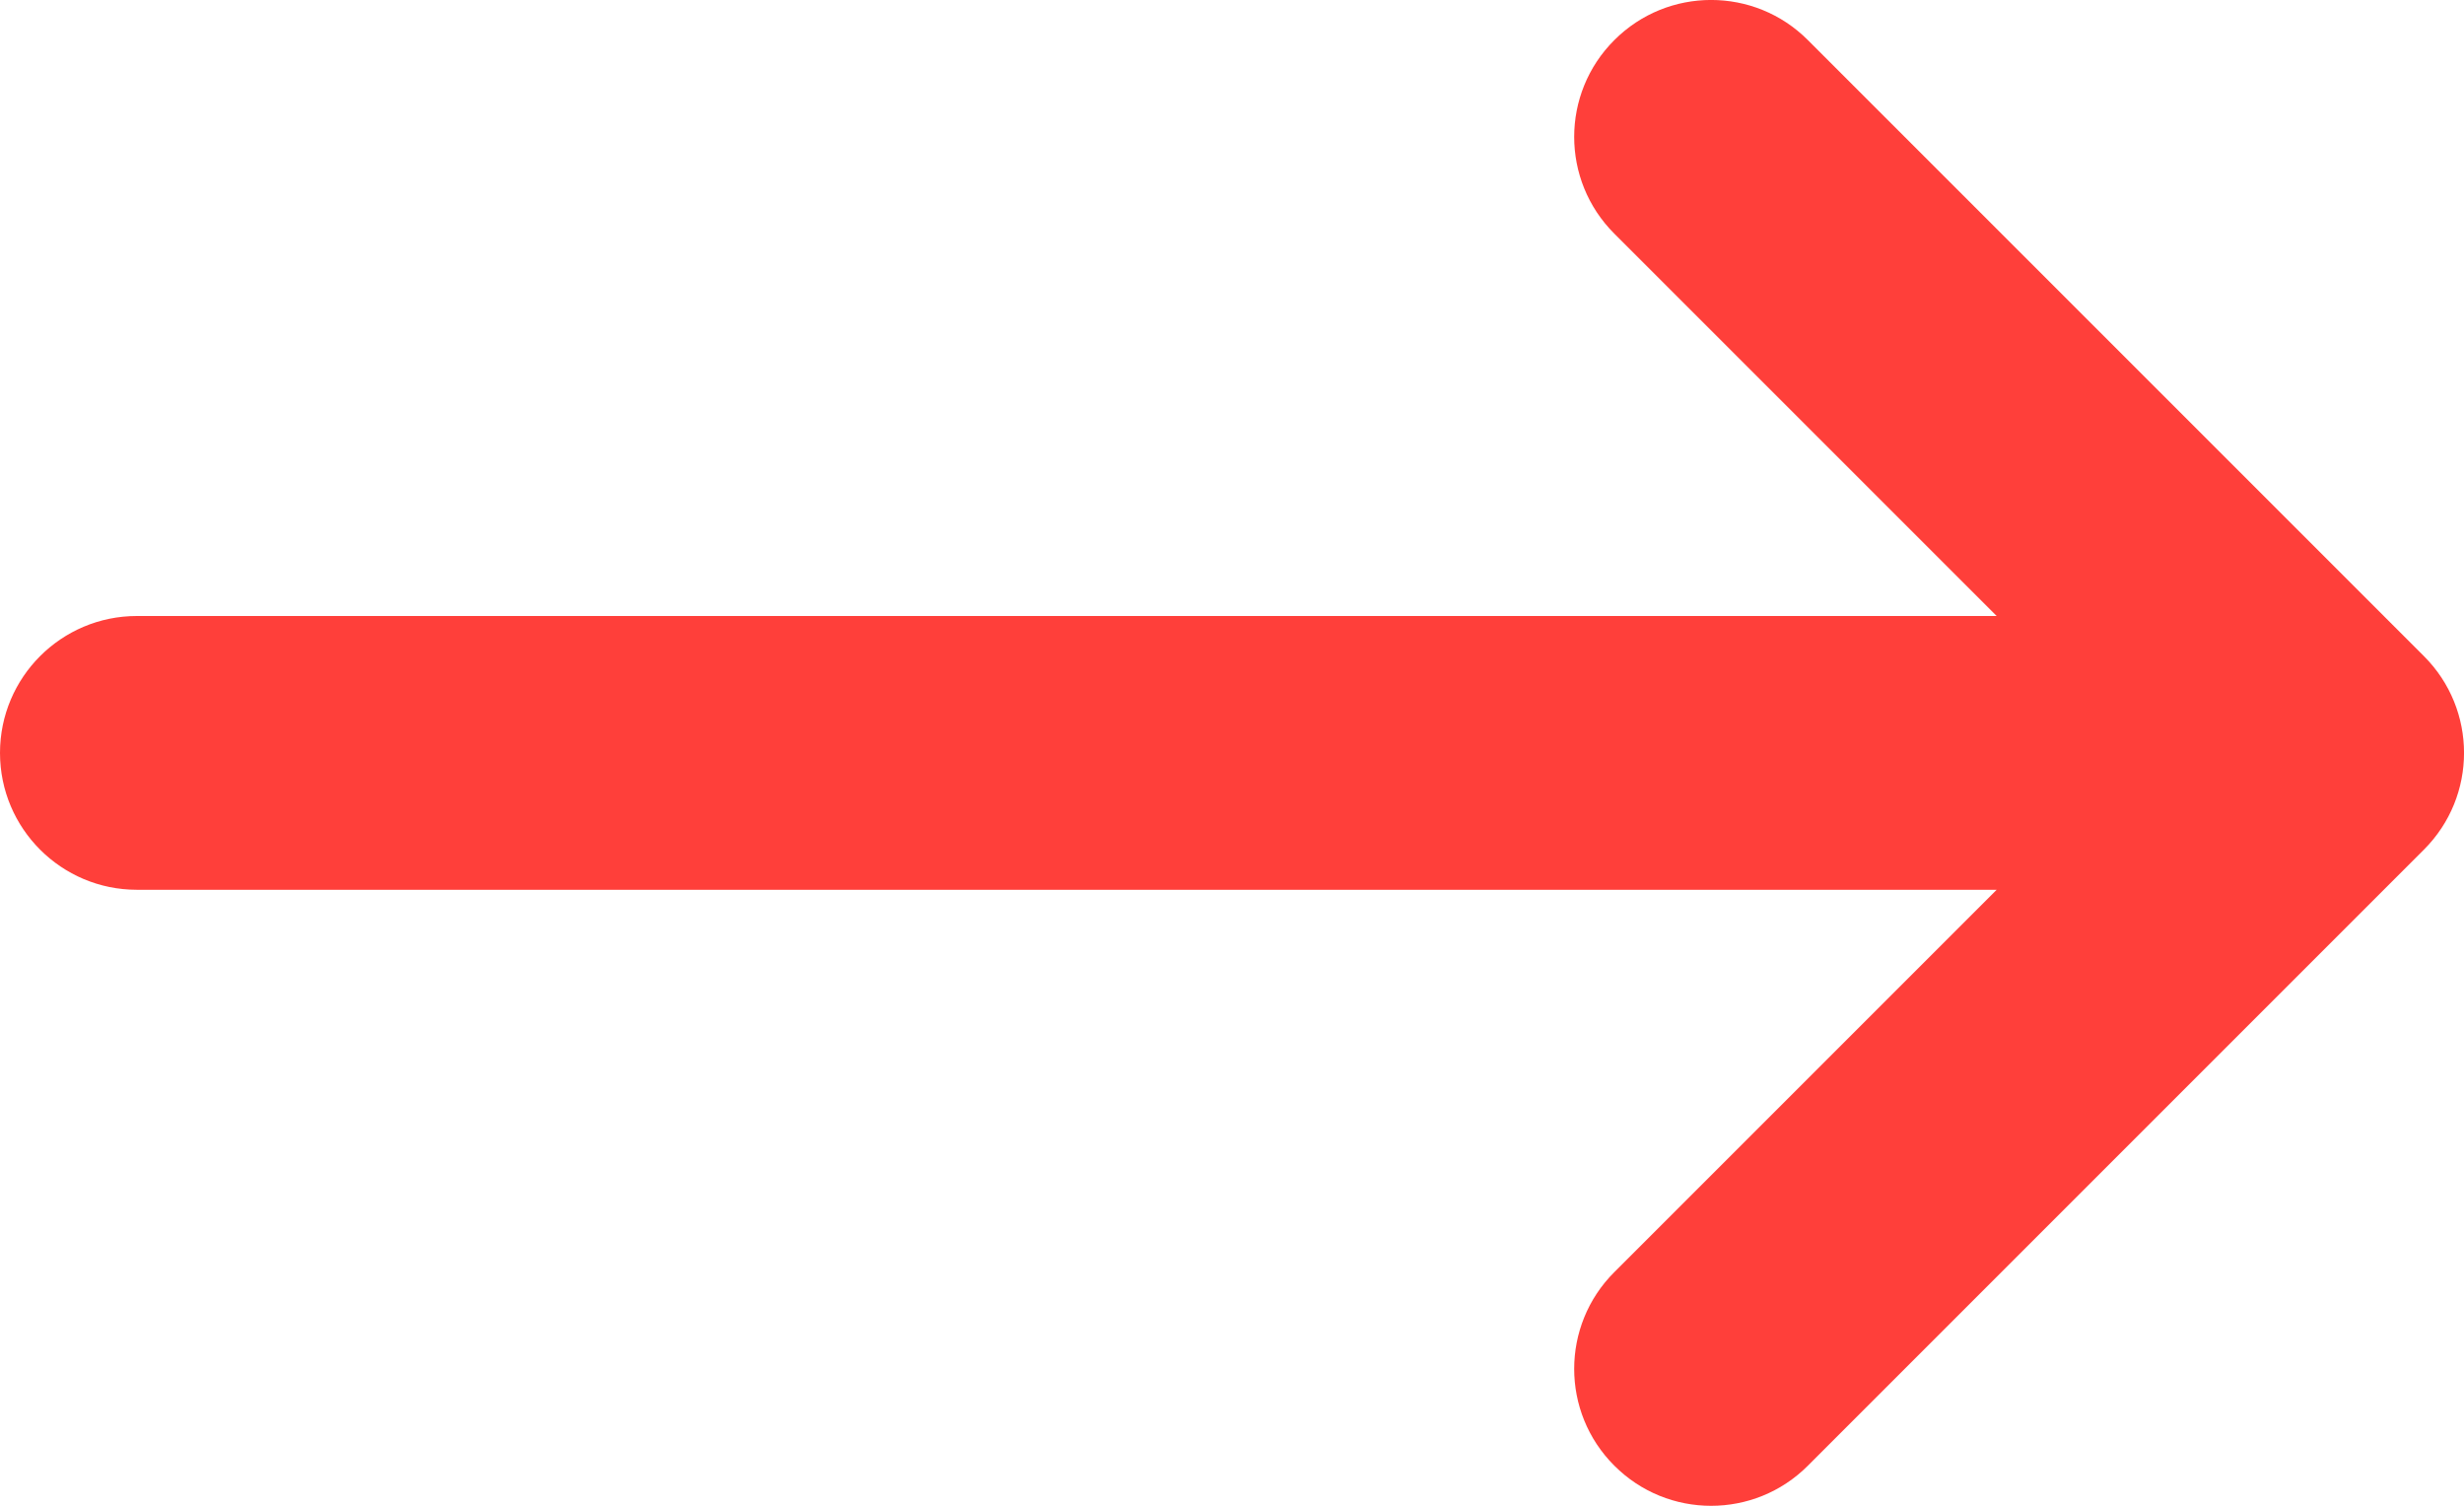
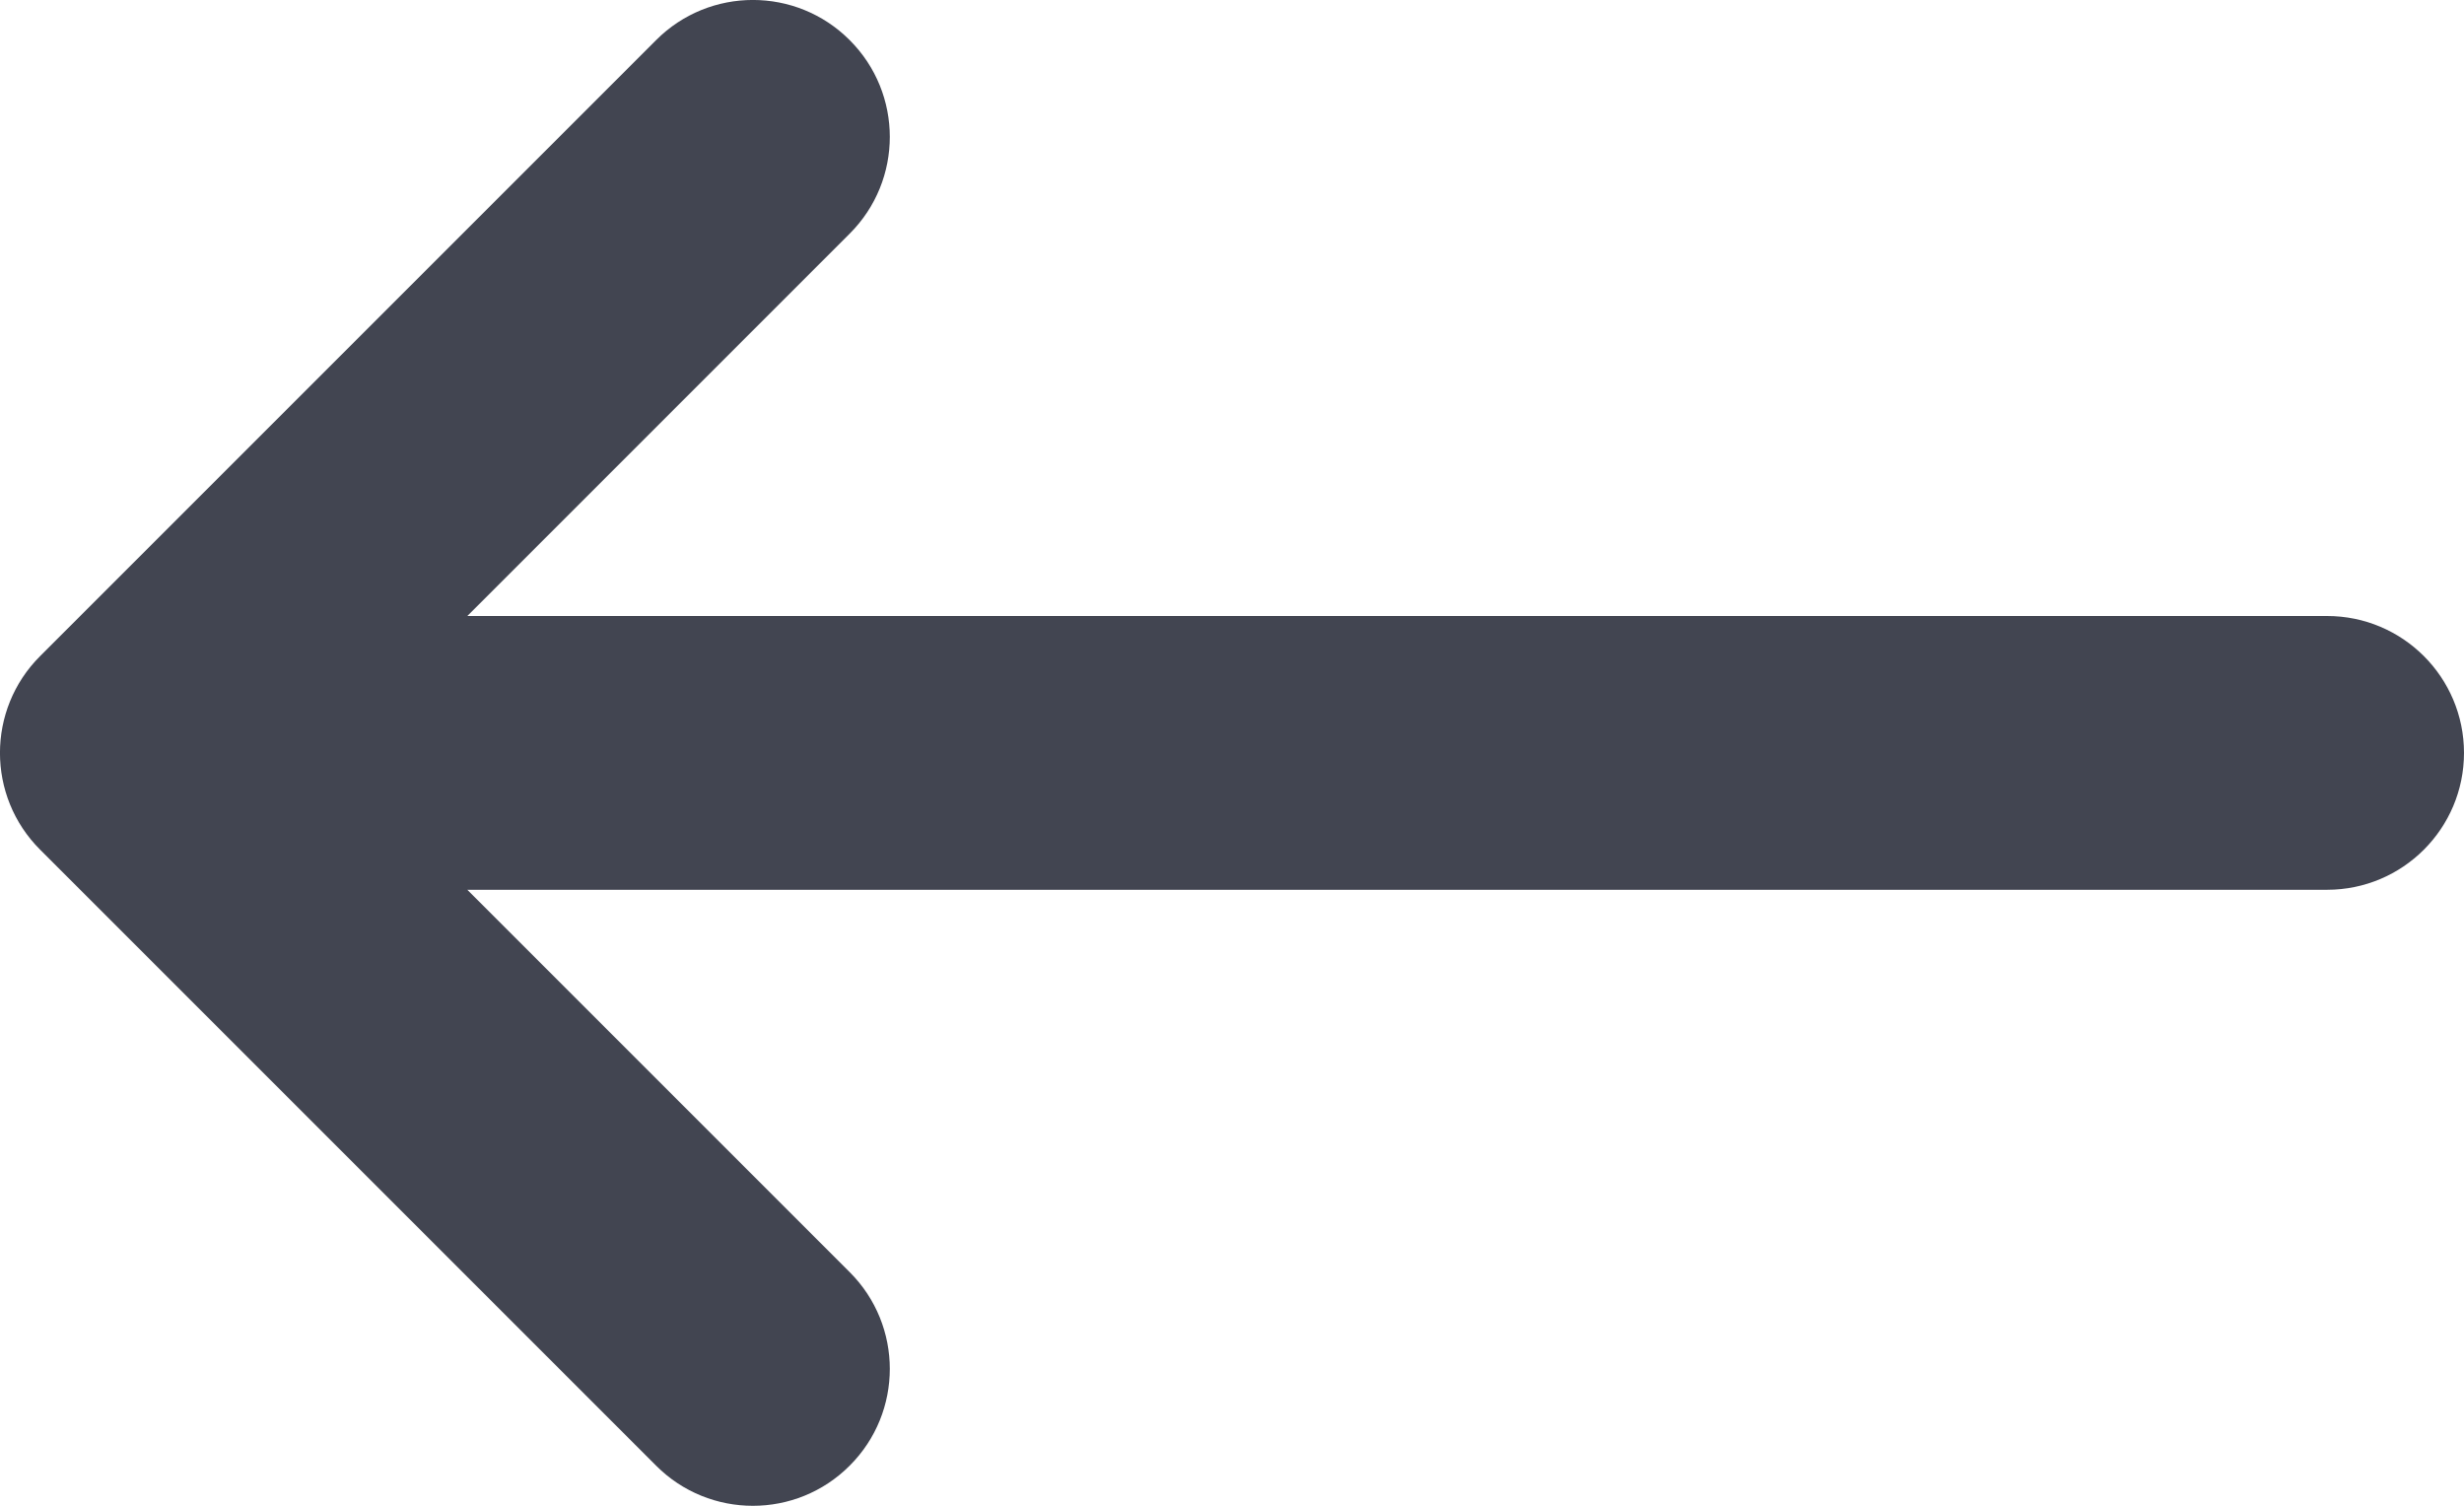
<svg xmlns="http://www.w3.org/2000/svg" width="18" height="11" viewBox="0 0 18 11" fill="none">
-   <path fill-rule="evenodd" clip-rule="evenodd" d="M11.793 0.293C12.183 -0.098 12.817 -0.098 13.207 0.293L17.707 4.793C18.098 5.183 18.098 5.817 17.707 6.207L13.207 10.707C12.817 11.098 12.183 11.098 11.793 10.707C11.402 10.317 11.402 9.683 11.793 9.293L14.586 6.5H1C0.448 6.5 0 6.052 0 5.5C0 4.948 0.448 4.5 1 4.5H14.586L11.793 1.707C11.402 1.317 11.402 0.683 11.793 0.293Z" fill="#FF3F3A" />
+   <path fill-rule="evenodd" clip-rule="evenodd" d="M6.207 10.707C5.817 11.098 5.183 11.098 4.793 10.707L0.293 6.207C-0.098 5.817 -0.098 5.183 0.293 4.793L4.793 0.293C5.183 -0.098 5.817 -0.098 6.207 0.293C6.598 0.683 6.598 1.317 6.207 1.707L3.414 4.5L17 4.5C17.552 4.5 18 4.948 18 5.5C18 6.052 17.552 6.5 17 6.5L3.414 6.5L6.207 9.293C6.598 9.683 6.598 10.317 6.207 10.707Z" fill="#424551" />
</svg>
